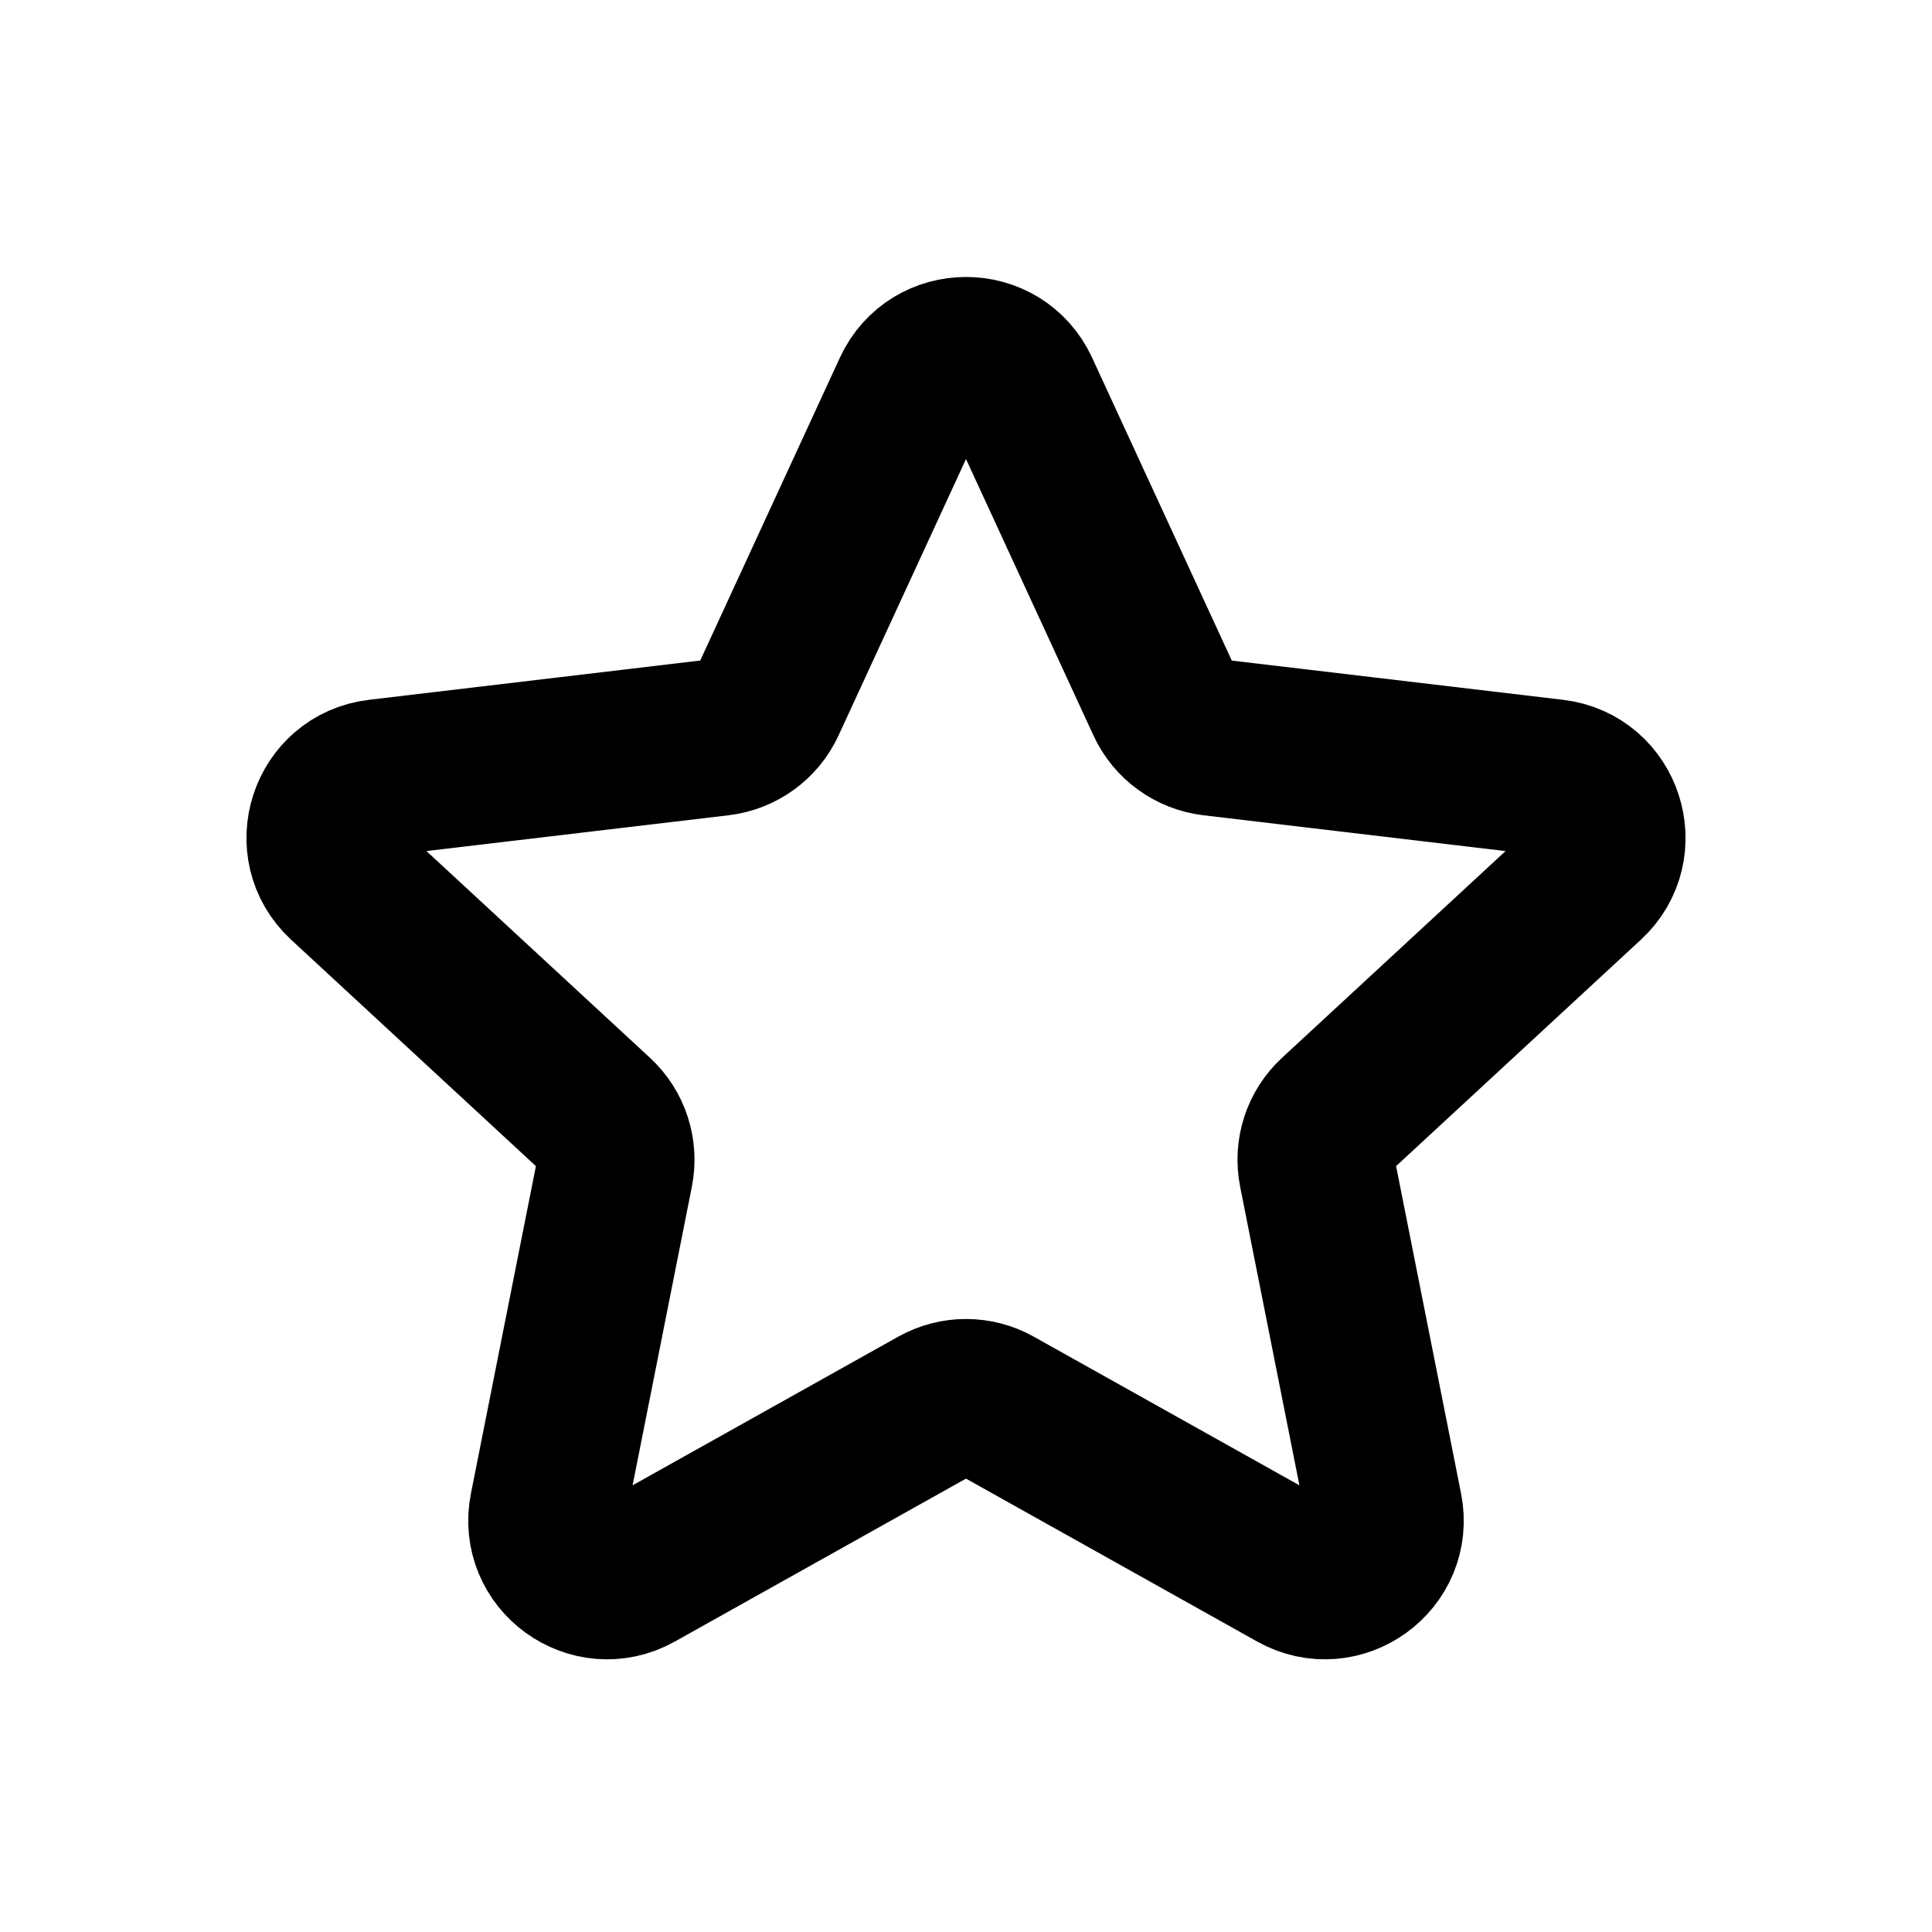
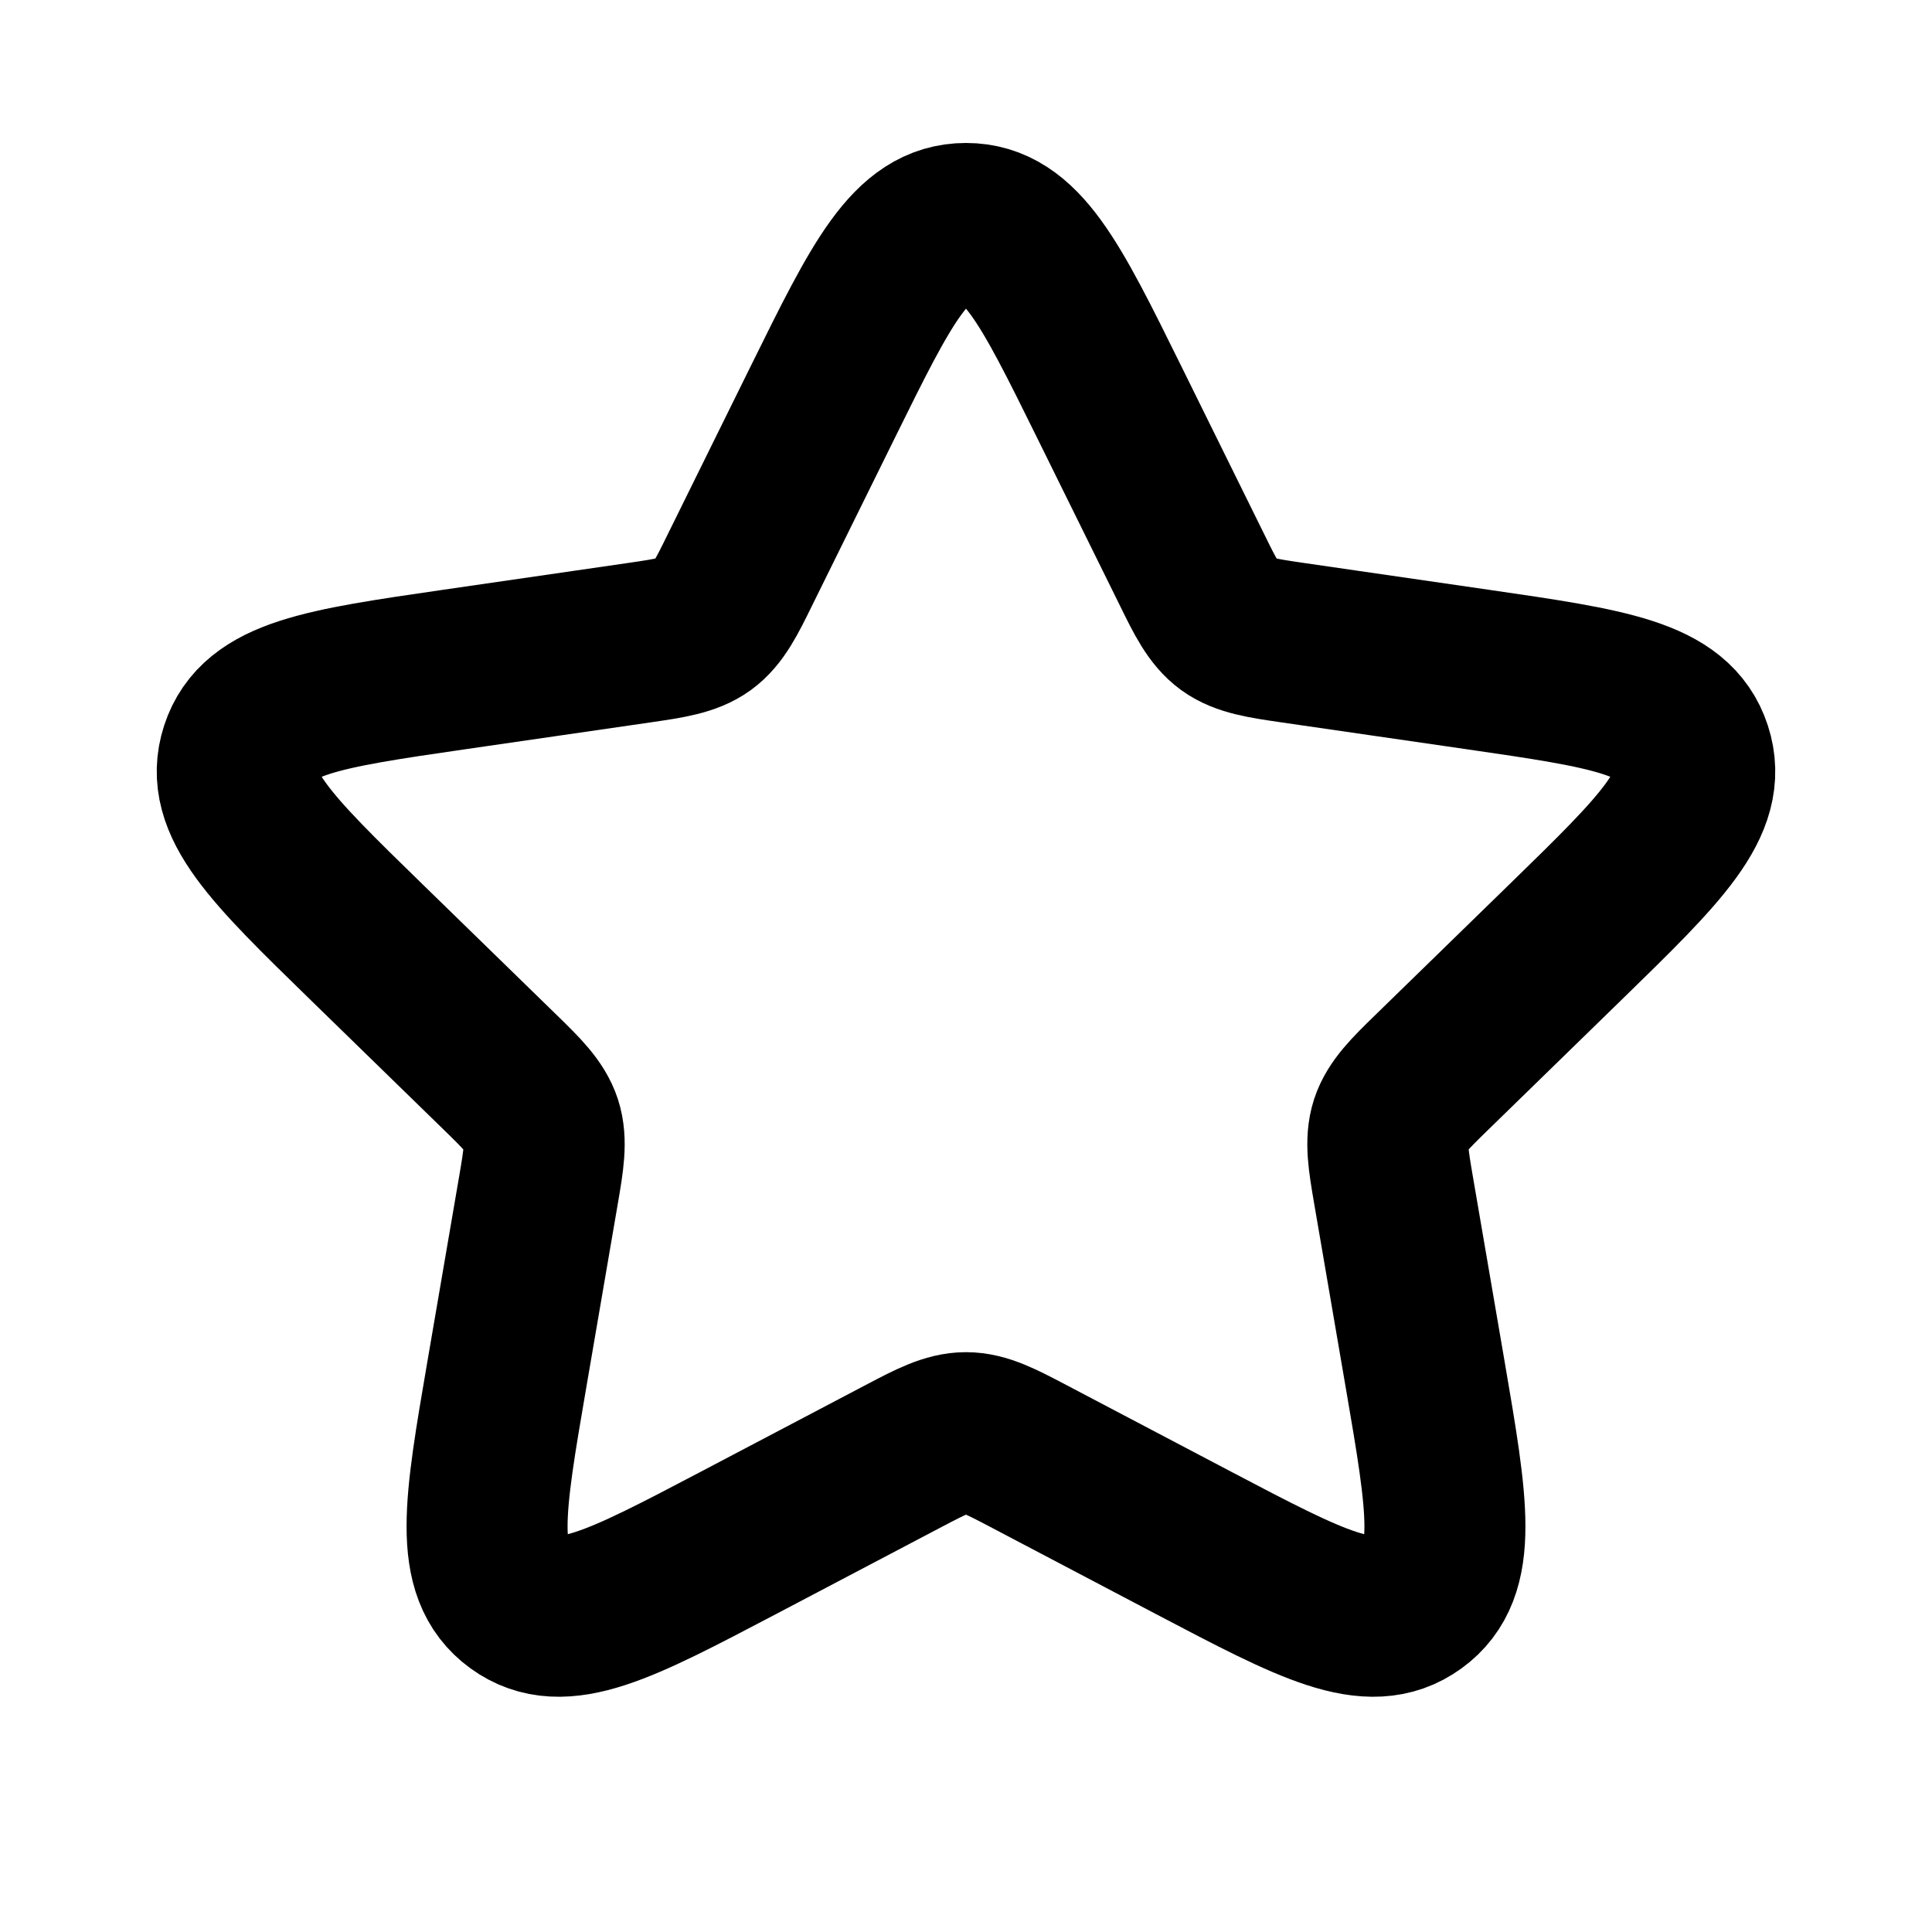
- <svg xmlns="http://www.w3.org/2000/svg" width="16" height="16" viewBox="0 0 16 16" fill="none" stroke="currentColor" stroke-width="1.3" stroke-linecap="round" stroke-linejoin="round" color="#000000">
-   <g>
-     <path d="M8.454 3.234 L9.646 5.819 C9.719 5.977 9.869 6.085 10.041 6.106 L12.868 6.441 C13.291 6.491 13.461 7.015 13.148 7.305 L11.059 9.237 C10.931 9.355 10.874 9.531 10.908 9.702 L11.462 12.493 C11.546 12.912 11.1 13.235 10.728 13.027 L8.244 11.637 C8.092 11.552 7.908 11.552 7.756 11.637 L5.272 13.027 C4.9 13.235 4.454 12.912 4.538 12.493 L5.092 9.702 C5.126 9.531 5.069 9.355 4.941 9.237 L2.852 7.305 C2.539 7.015 2.709 6.491 3.132 6.441 L5.959 6.106 C6.131 6.085 6.281 5.977 6.354 5.819 L7.546 3.234 C7.725 2.847 8.275 2.847 8.454 3.234 Z" />
-   </g>
+ <svg xmlns="http://www.w3.org/2000/svg" color="#000000" viewBox="0 0 24 24" width="24" height="24" fill="none">
+   <path d="M10.224 4.988C10.957 3.503 11.316 2.776 12 2.776C12.684 2.776 13.043 3.503 13.776 4.988L14.815 7.093C14.97 7.409 15.08 7.632 15.26 7.763C15.44 7.893 15.687 7.929 16.034 7.98L18.358 8.317C19.997 8.555 20.799 8.672 21.01 9.322C21.222 9.973 20.641 10.539 19.455 11.695L17.774 13.333C17.522 13.579 17.344 13.753 17.275 13.964C17.207 14.175 17.249 14.421 17.308 14.767L17.705 17.081C17.985 18.714 18.122 19.513 17.569 19.915C17.016 20.317 16.298 19.939 14.832 19.169L12.754 18.076C12.443 17.913 12.222 17.797 12 17.797C11.778 17.797 11.557 17.913 11.246 18.076L9.168 19.169C7.702 19.939 6.984 20.317 6.431 19.915C5.878 19.513 6.015 18.714 6.295 17.081L6.692 14.767C6.751 14.421 6.793 14.175 6.725 13.964C6.656 13.753 6.478 13.579 6.226 13.333L4.545 11.695C3.359 10.539 2.778 9.973 2.99 9.322C3.201 8.672 4.003 8.555 5.642 8.317L7.966 7.98C8.313 7.929 8.56 7.893 8.74 7.763C8.92 7.632 9.03 7.409 9.185 7.093Z" fill="none" stroke="currentColor" stroke-width="2" stroke-linecap="round" stroke-linejoin="round" />
</svg>
